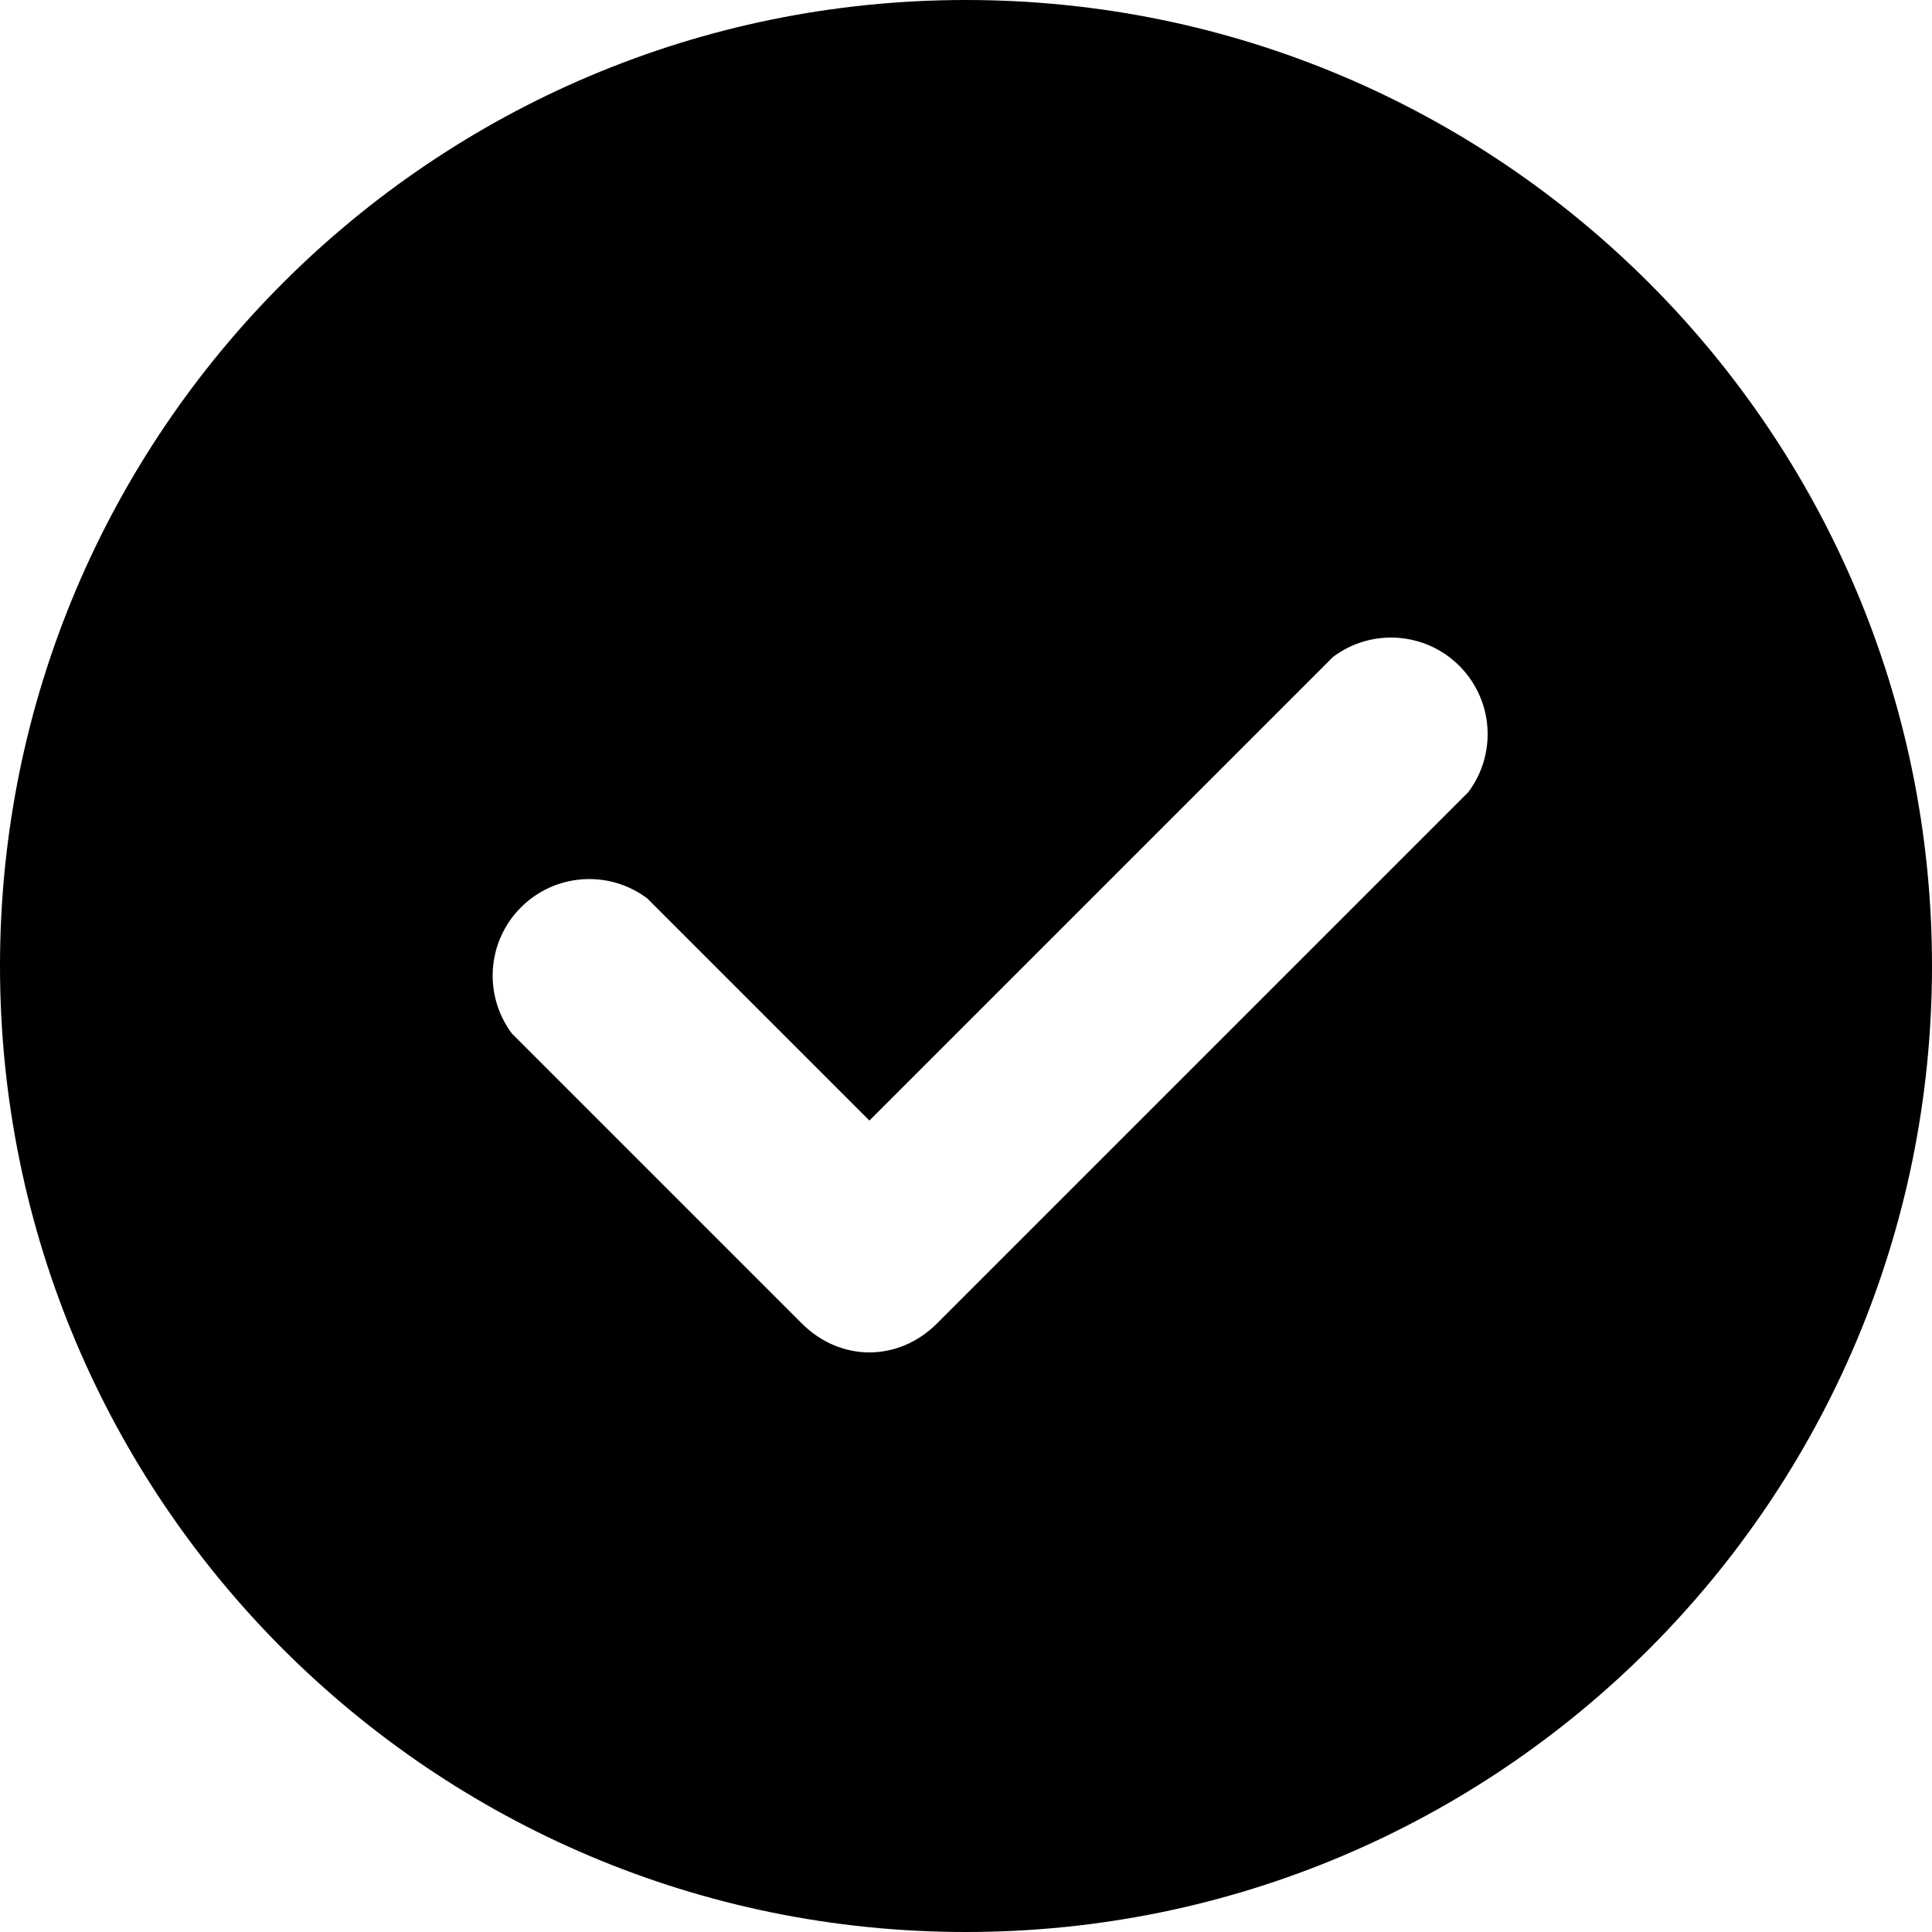
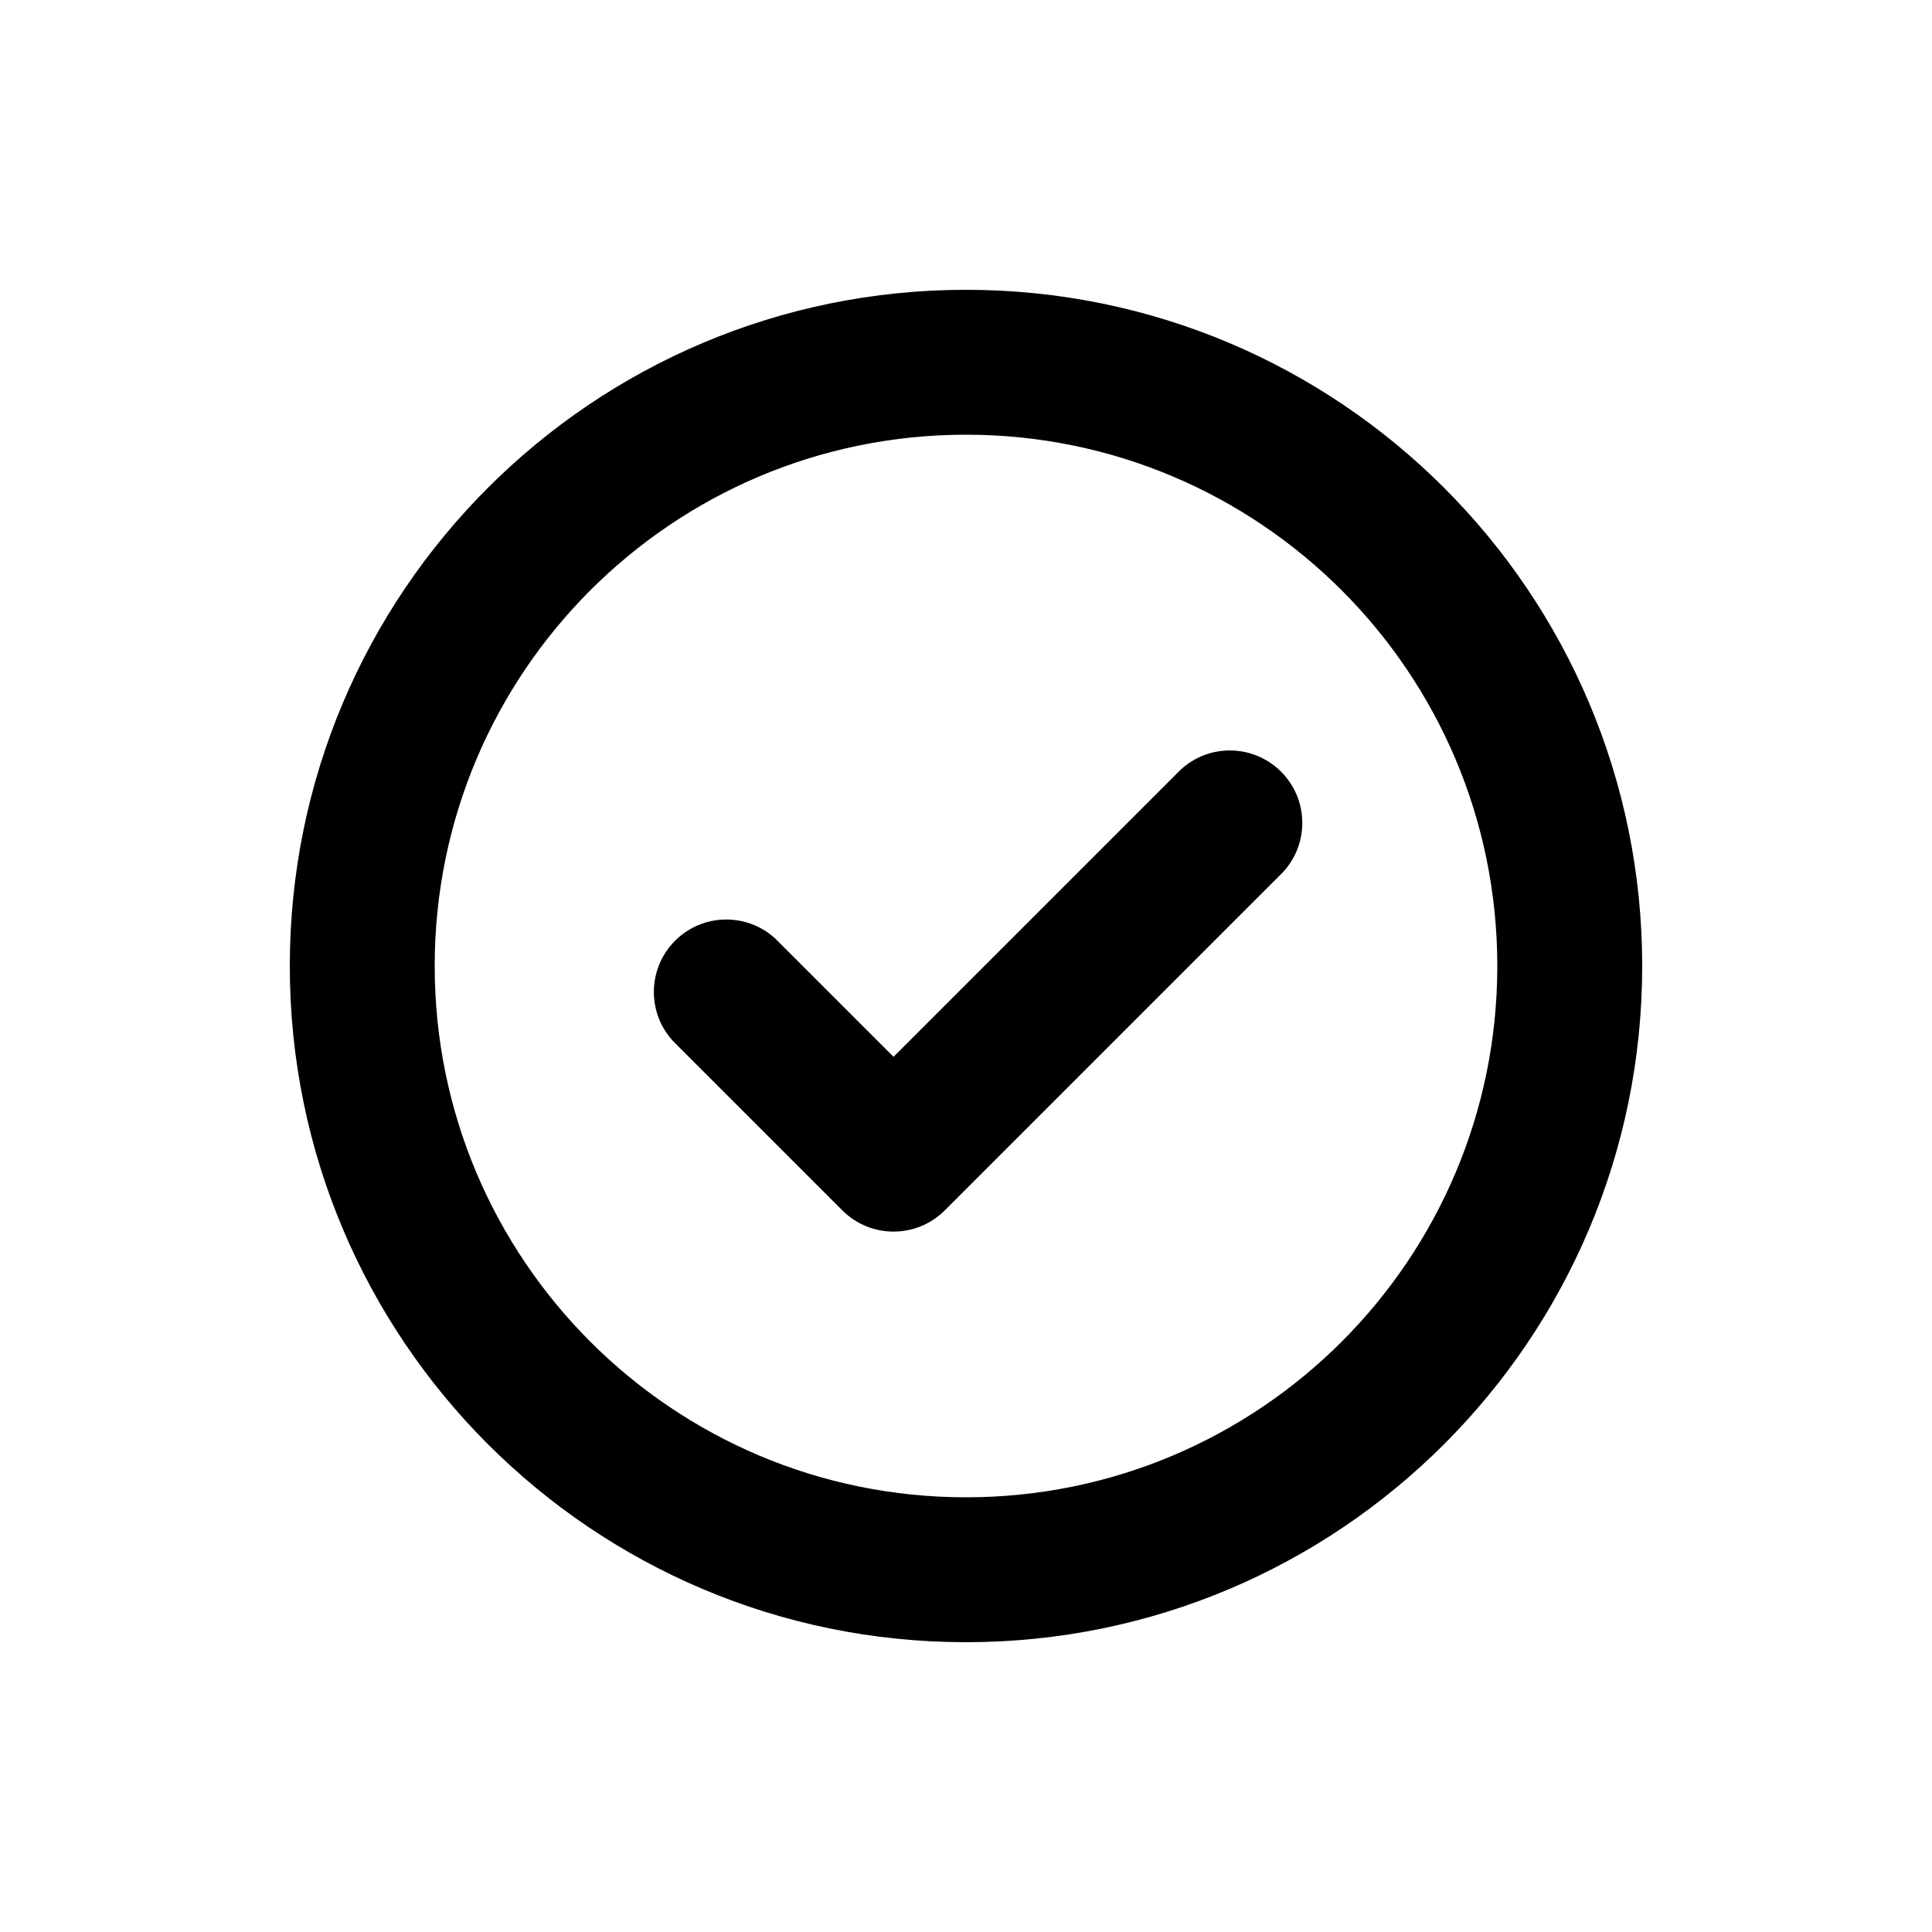
<svg xmlns="http://www.w3.org/2000/svg" viewBox="0 0 20 20">
-   <path fill-rule="evenodd" d="M0 10a10 10 0 1 0 20 0 10 10 0 0 0-20 0zm15.2-1.8a1 1 0 0 0-1.4-1.4l-4.8 4.8-2.3-2.3a1 1 0 0 0-1.4 1.4l3 3c.4.4 1 .4 1.4 0l5.5-5.5z" />
+   <path d="M13.28 9.03a.75.75 0 0 0-1.06-1.06l-2.97 2.97-1.22-1.22a.75.75 0 0 0-1.06 1.06l1.75 1.75a.75.75 0 0 0 1.06 0l3.5-3.5Z" />
+   <path fill-rule="evenodd" d="M17 10a7 7 0 1 1-14 0 7 7 0 0 1 14 0Zm-1.5 0a5.5 5.5 0 1 1-11 0 5.5 5.5 0 0 1 11 0Z" />
</svg>
